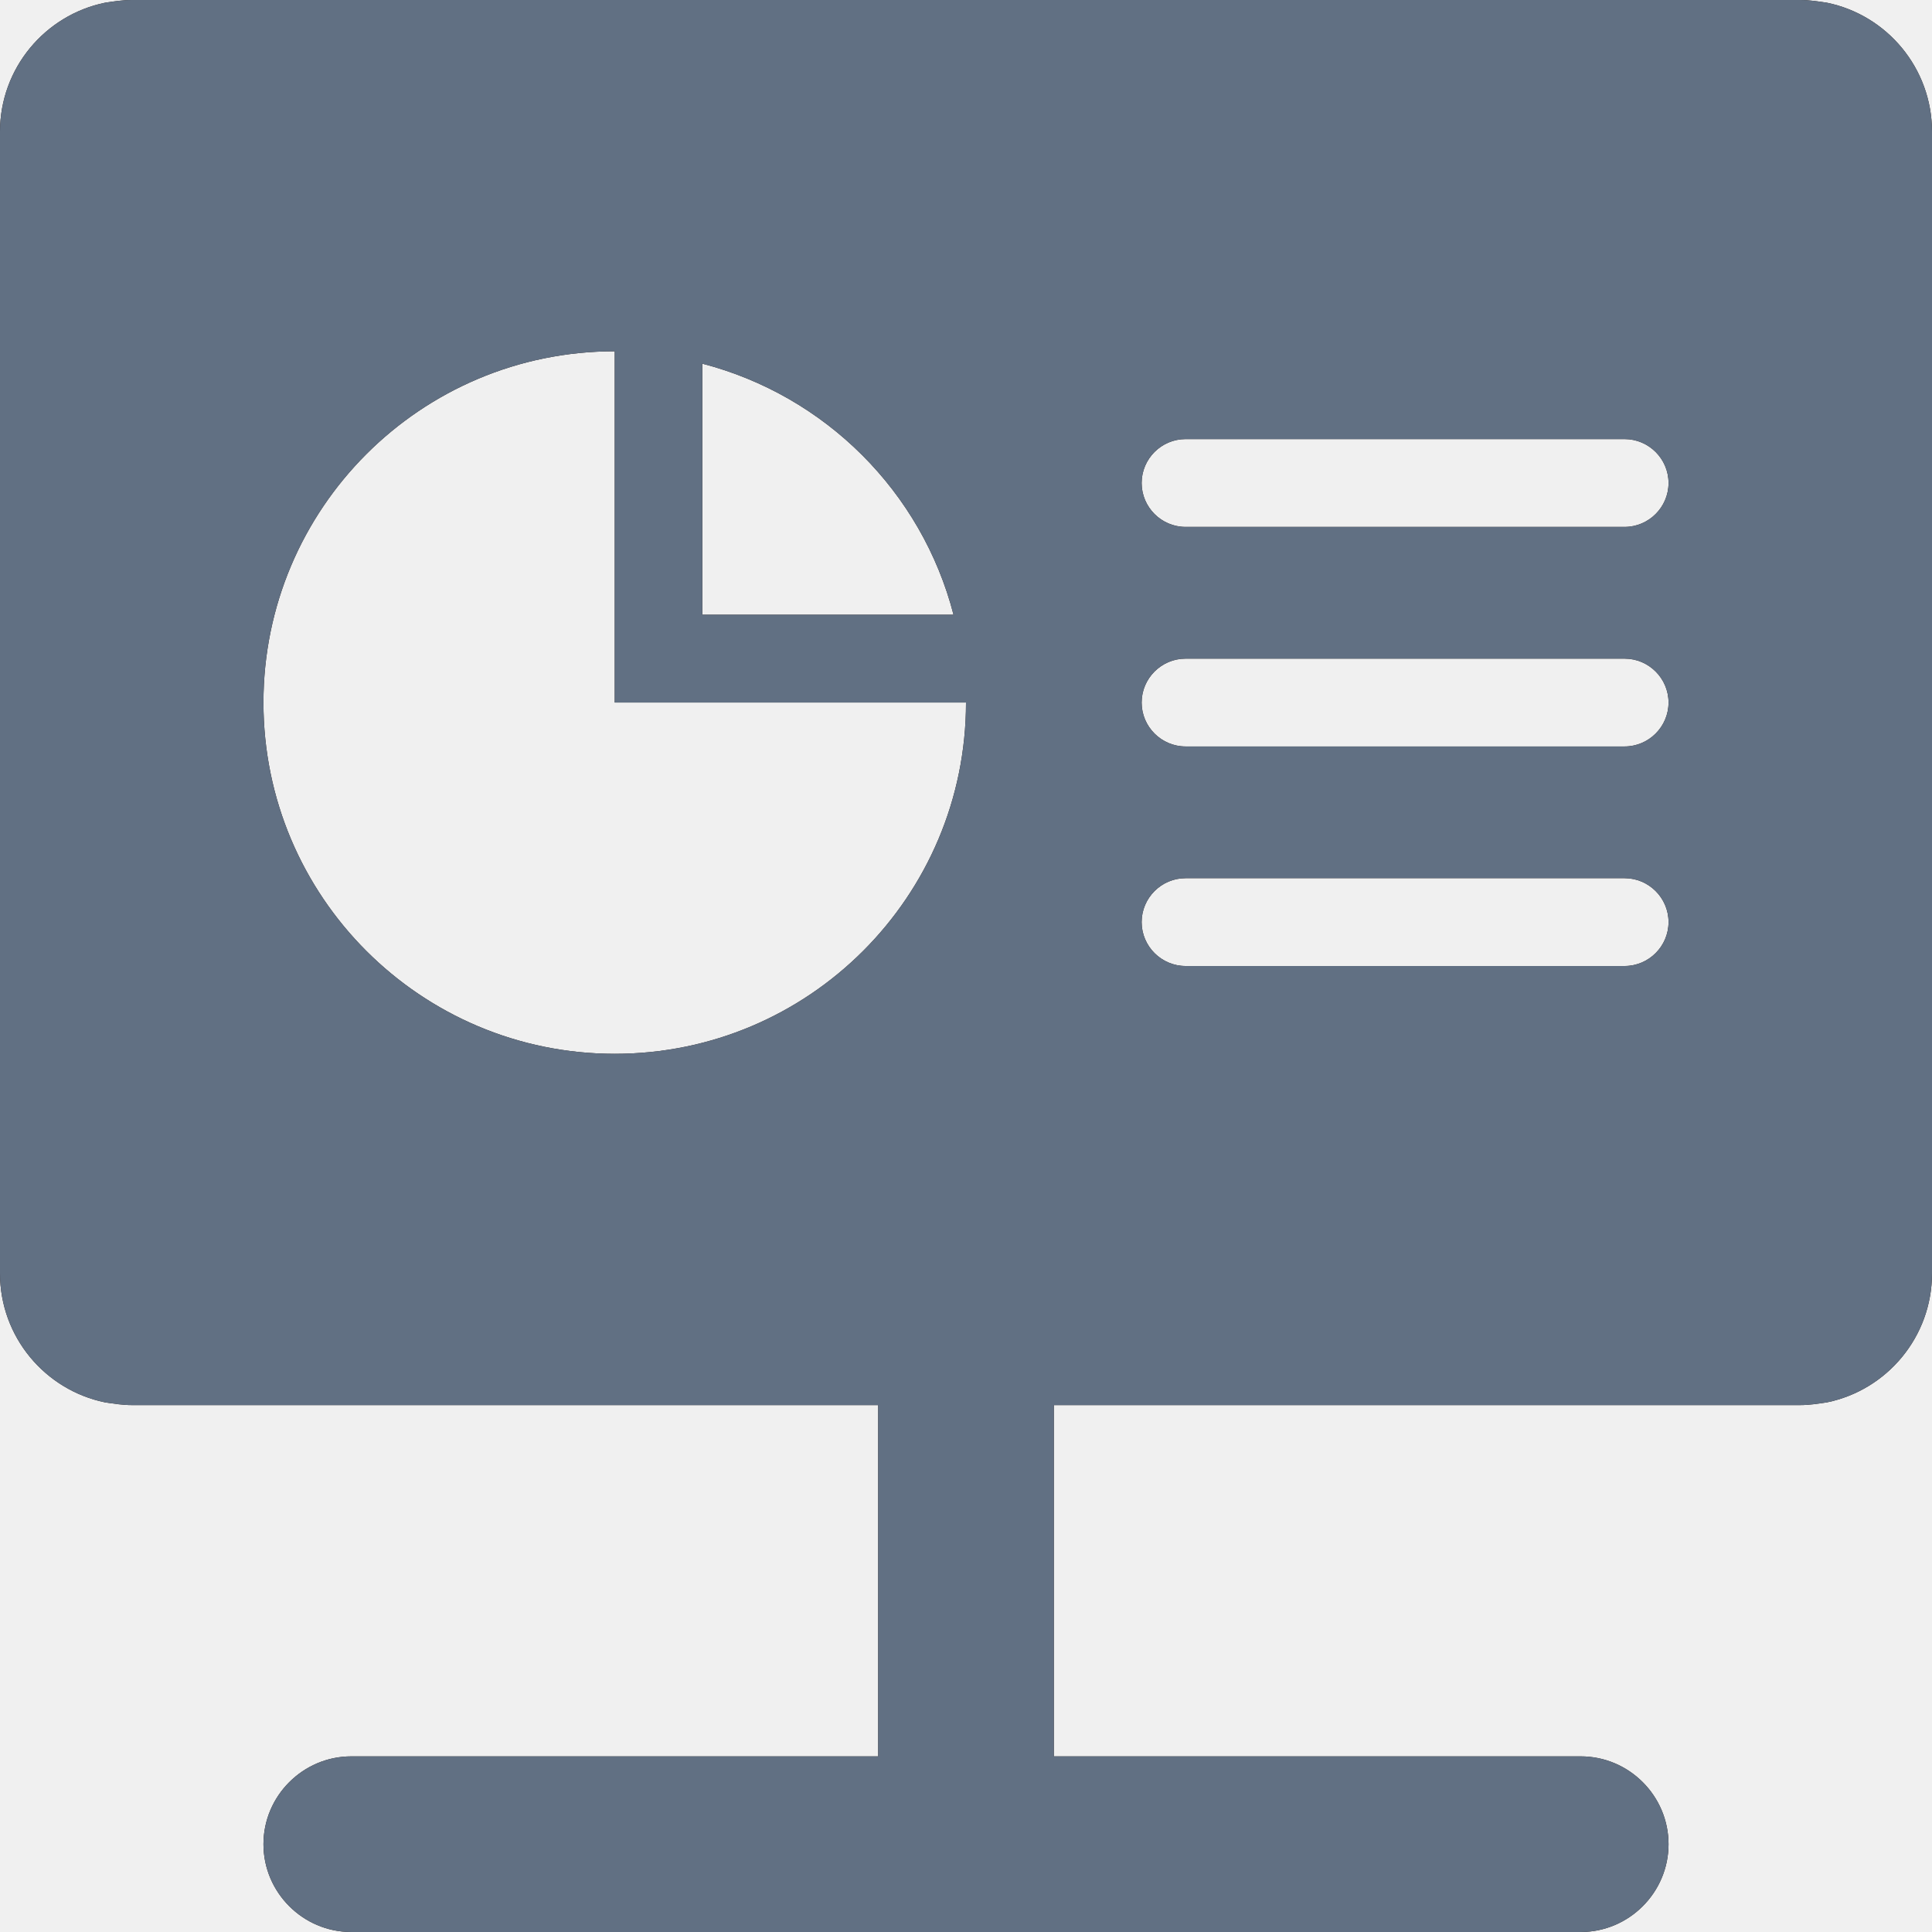
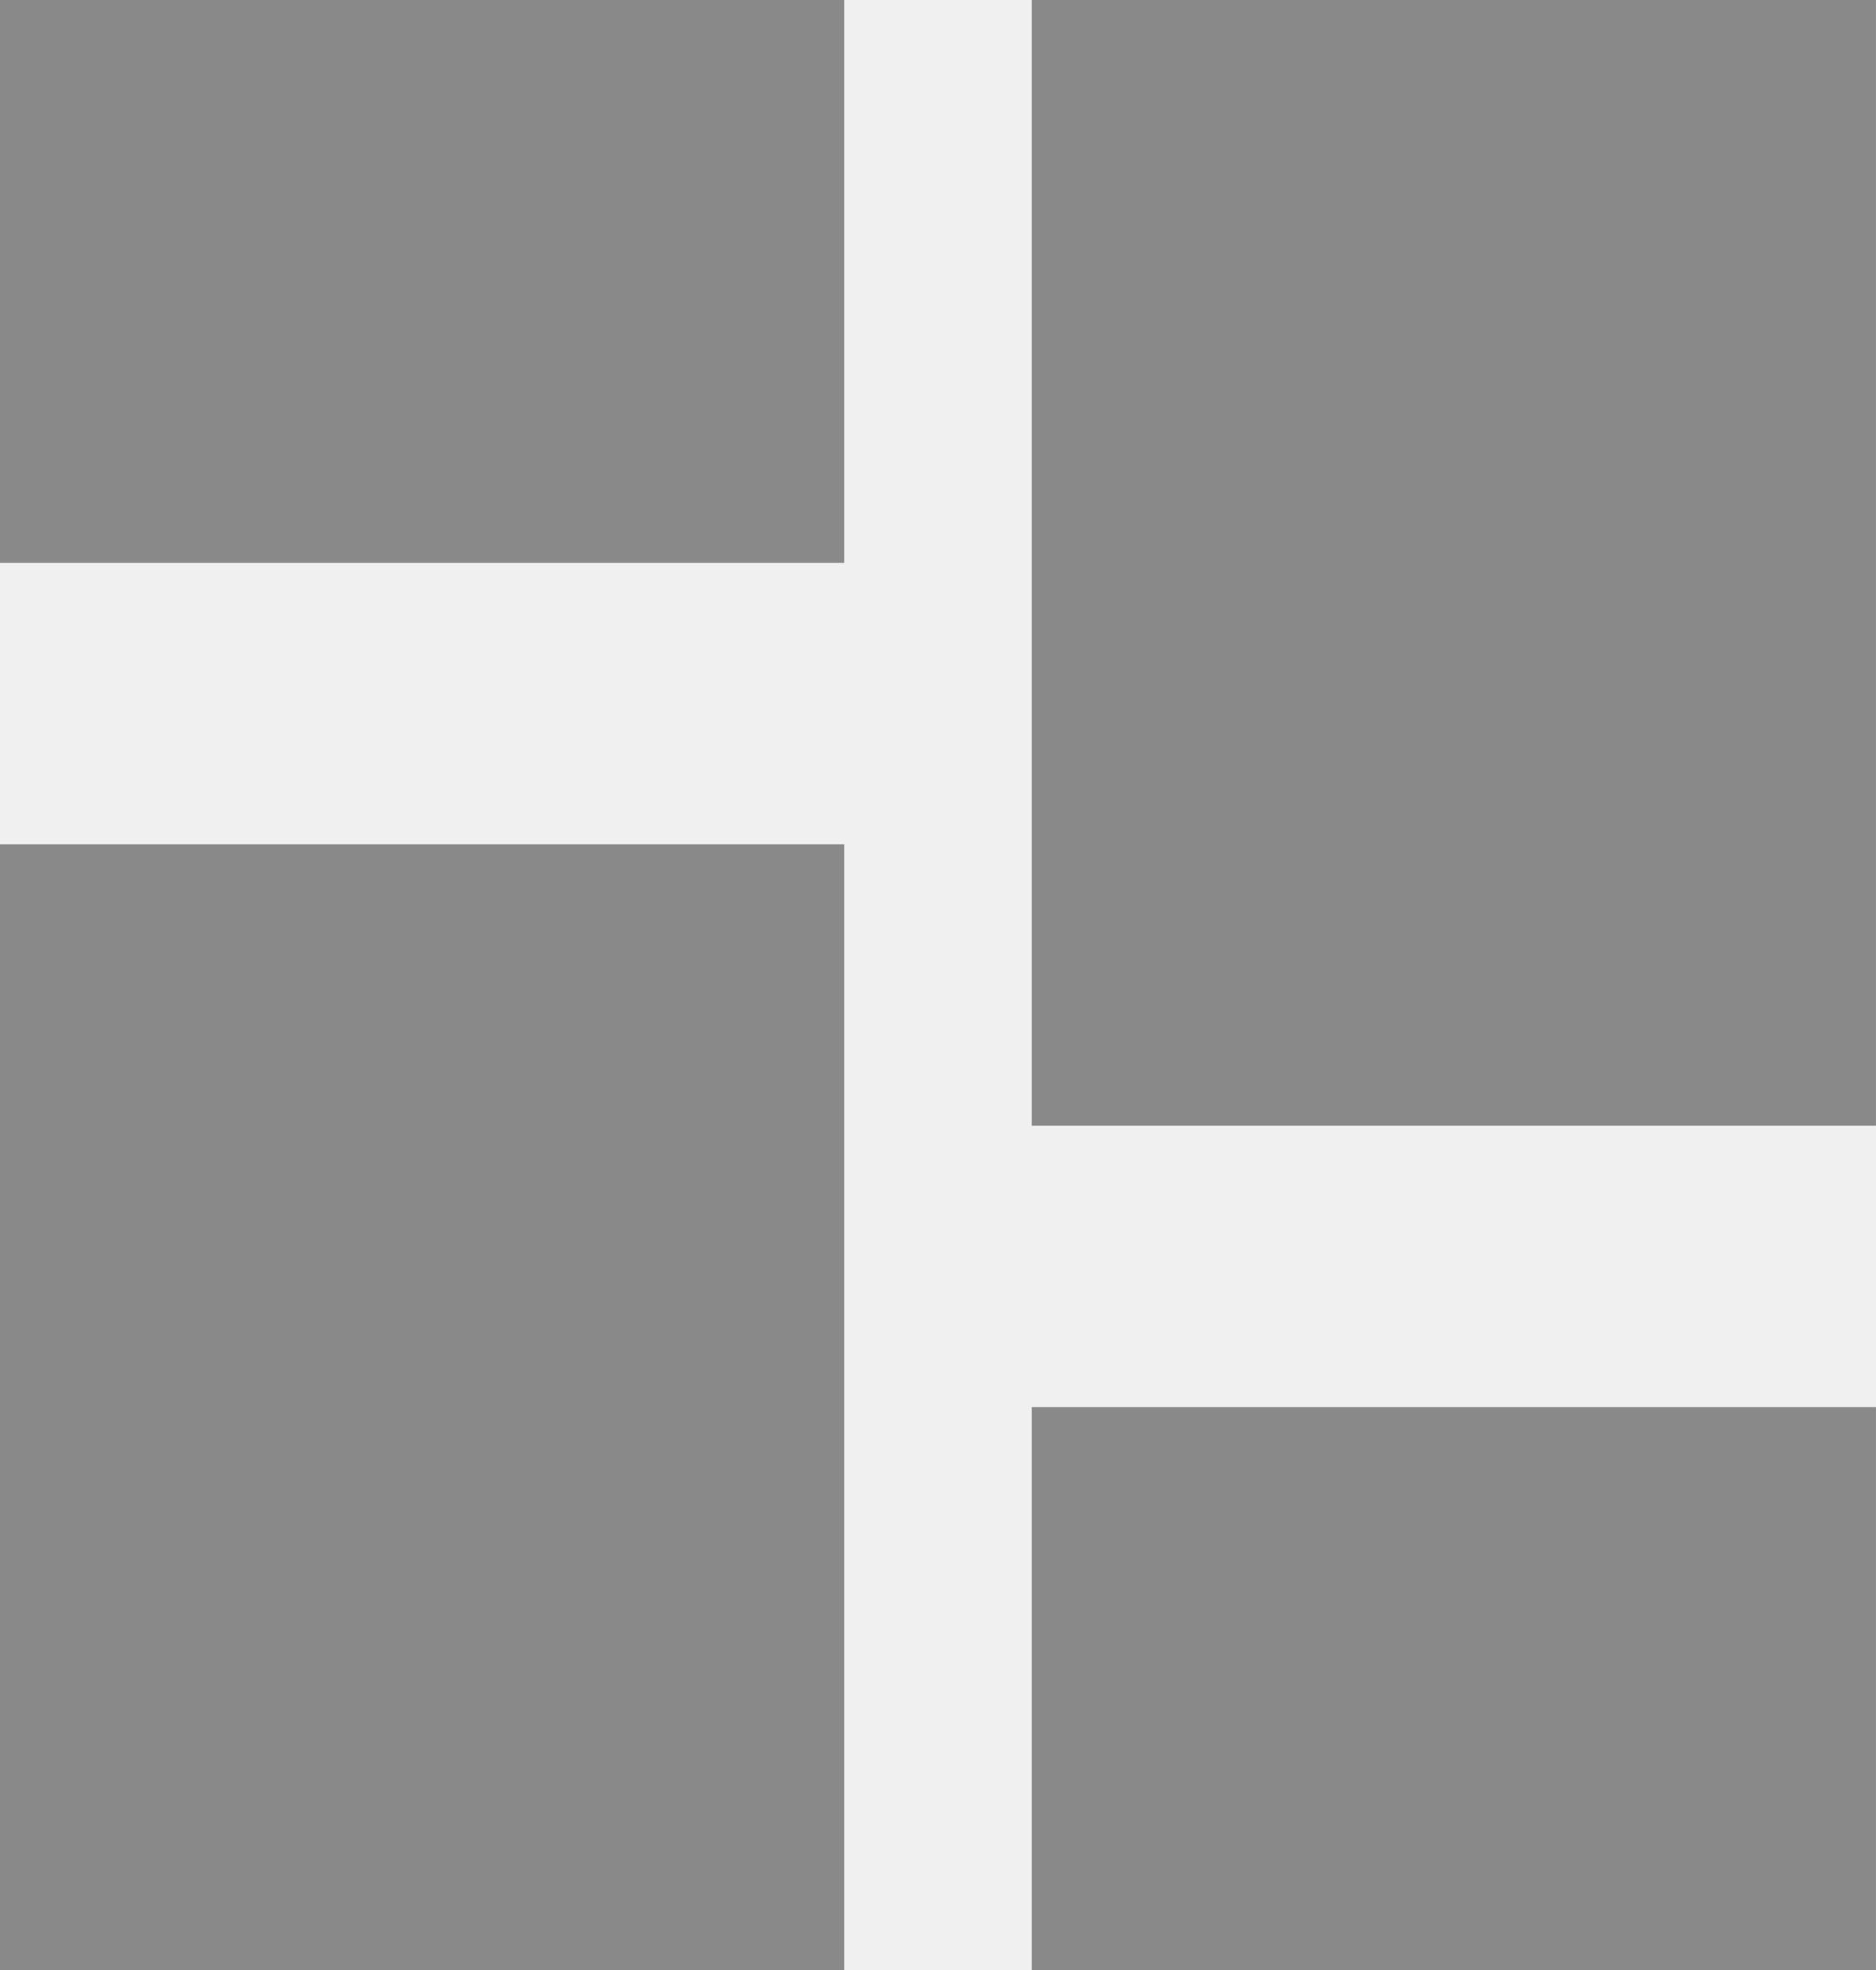
- <svg xmlns="http://www.w3.org/2000/svg" xmlns:xlink="http://www.w3.org/1999/xlink" width="22px" height="22px" viewBox="0 0 22 22" version="1.1">
-   <defs>
-     <path d="M18.5,6 L13.5,6 C13.225,6 13,5.775 13,5.5 C13,5.225 13.225,5 13.5,5 L18.5,5 C18.775,5 19,5.225 19,5.5 C19,5.775 18.775,6 18.5,6 L18.5,6 Z M18.5,8.5 L13.5,8.5 C13.225,8.5 13,8.275 13,8 C13,7.725 13.225,7.5 13.5,7.5 L18.5,7.5 C18.775,7.5 19,7.725 19,8 C19,8.275 18.775,8.5 18.5,8.5 L18.5,8.5 Z M18.5,11 L13.5,11 C13.225,11 13,10.775 13,10.5 C13,10.225 13.225,10 13.5,10 L18.5,10 C18.775,10 19,10.225 19,10.5 C19,10.775 18.775,11 18.5,11 L18.5,11 Z M7,12 C4.791,12 3,10.209 3,8 C3,5.791 4.791,4 7,4 L7,8 L11,8 C11,10.209 9.209,12 7,12 L7,12 Z M7.997,4.141 C9.396,4.504 10.496,5.599 10.858,7 L7.997,7 L7.997,4.141 Z M20.804,0.031 C20.704,0.016 20.604,0 20.5,0 L1.5,0 C1.396,0 1.296,0.016 1.196,0.031 C0.514,0.171 0,0.775 0,1.5 L0,14.5 C0,15.225 0.514,15.829 1.196,15.969 C1.296,15.984 1.396,16 1.5,16 L10,16 L10,20 L4,20 C3.45,20 3,20.45 3,21 C3,21.55 3.45,22 4,22 L18,22 C18.55,22 19,21.55 19,21 C19,20.45 18.55,20 18,20 L12,20 L12,16 L20.5,16 C20.604,16 20.704,15.984 20.804,15.969 C21.486,15.829 22,15.225 22,14.5 L22,1.5 C22,0.775 21.486,0.171 20.804,0.031 L20.804,0.031 Z" id="path-1" />
-   </defs>
-   <g id="控件" stroke="none" stroke-width="1" fill="none" fill-rule="evenodd">
-     <g id="List/Item/1" transform="translate(-42, -29)">
-       <g id="group" transform="translate(40, 27)">
-         <g id="Colors/Background" transform="translate(2, 2)">
-           <mask id="mask-2" fill="white">
-             <use xlink:href="#path-1" />
-           </mask>
-           <use id="mask" fill="#231916" xlink:href="#path-1" />
-           <g id="group" mask="url(#mask-2)">
-             <g transform="translate(-2, -2)" id="Colors/Background">
-               <rect id="Color" fill="#617083" x="0" y="0" width="26" height="26" />
-             </g>
-           </g>
-         </g>
+ <svg xmlns="http://www.w3.org/2000/svg" width="20px" height="21px" viewBox="0 0 20 21" version="1.1">
+   <g id="Overview" stroke="none" stroke-width="1" fill="none" fill-rule="evenodd">
+     <g transform="translate(-45, -98)" fill="#898989" id="g-4">
+       <g transform="translate(0, -1)">
+         <path d="M45,99 L54,99 L54,105 L45,105 L45,99 Z M45,108 L54,108 L54,120 L45,120 L45,108 Z M65,120 L56,120 L56,114 L65,114 L65,120 Z M65,111 L56,111 L56,99 L65,99 L65,111 Z" id="shape结合" />
      </g>
    </g>
  </g>
</svg>
